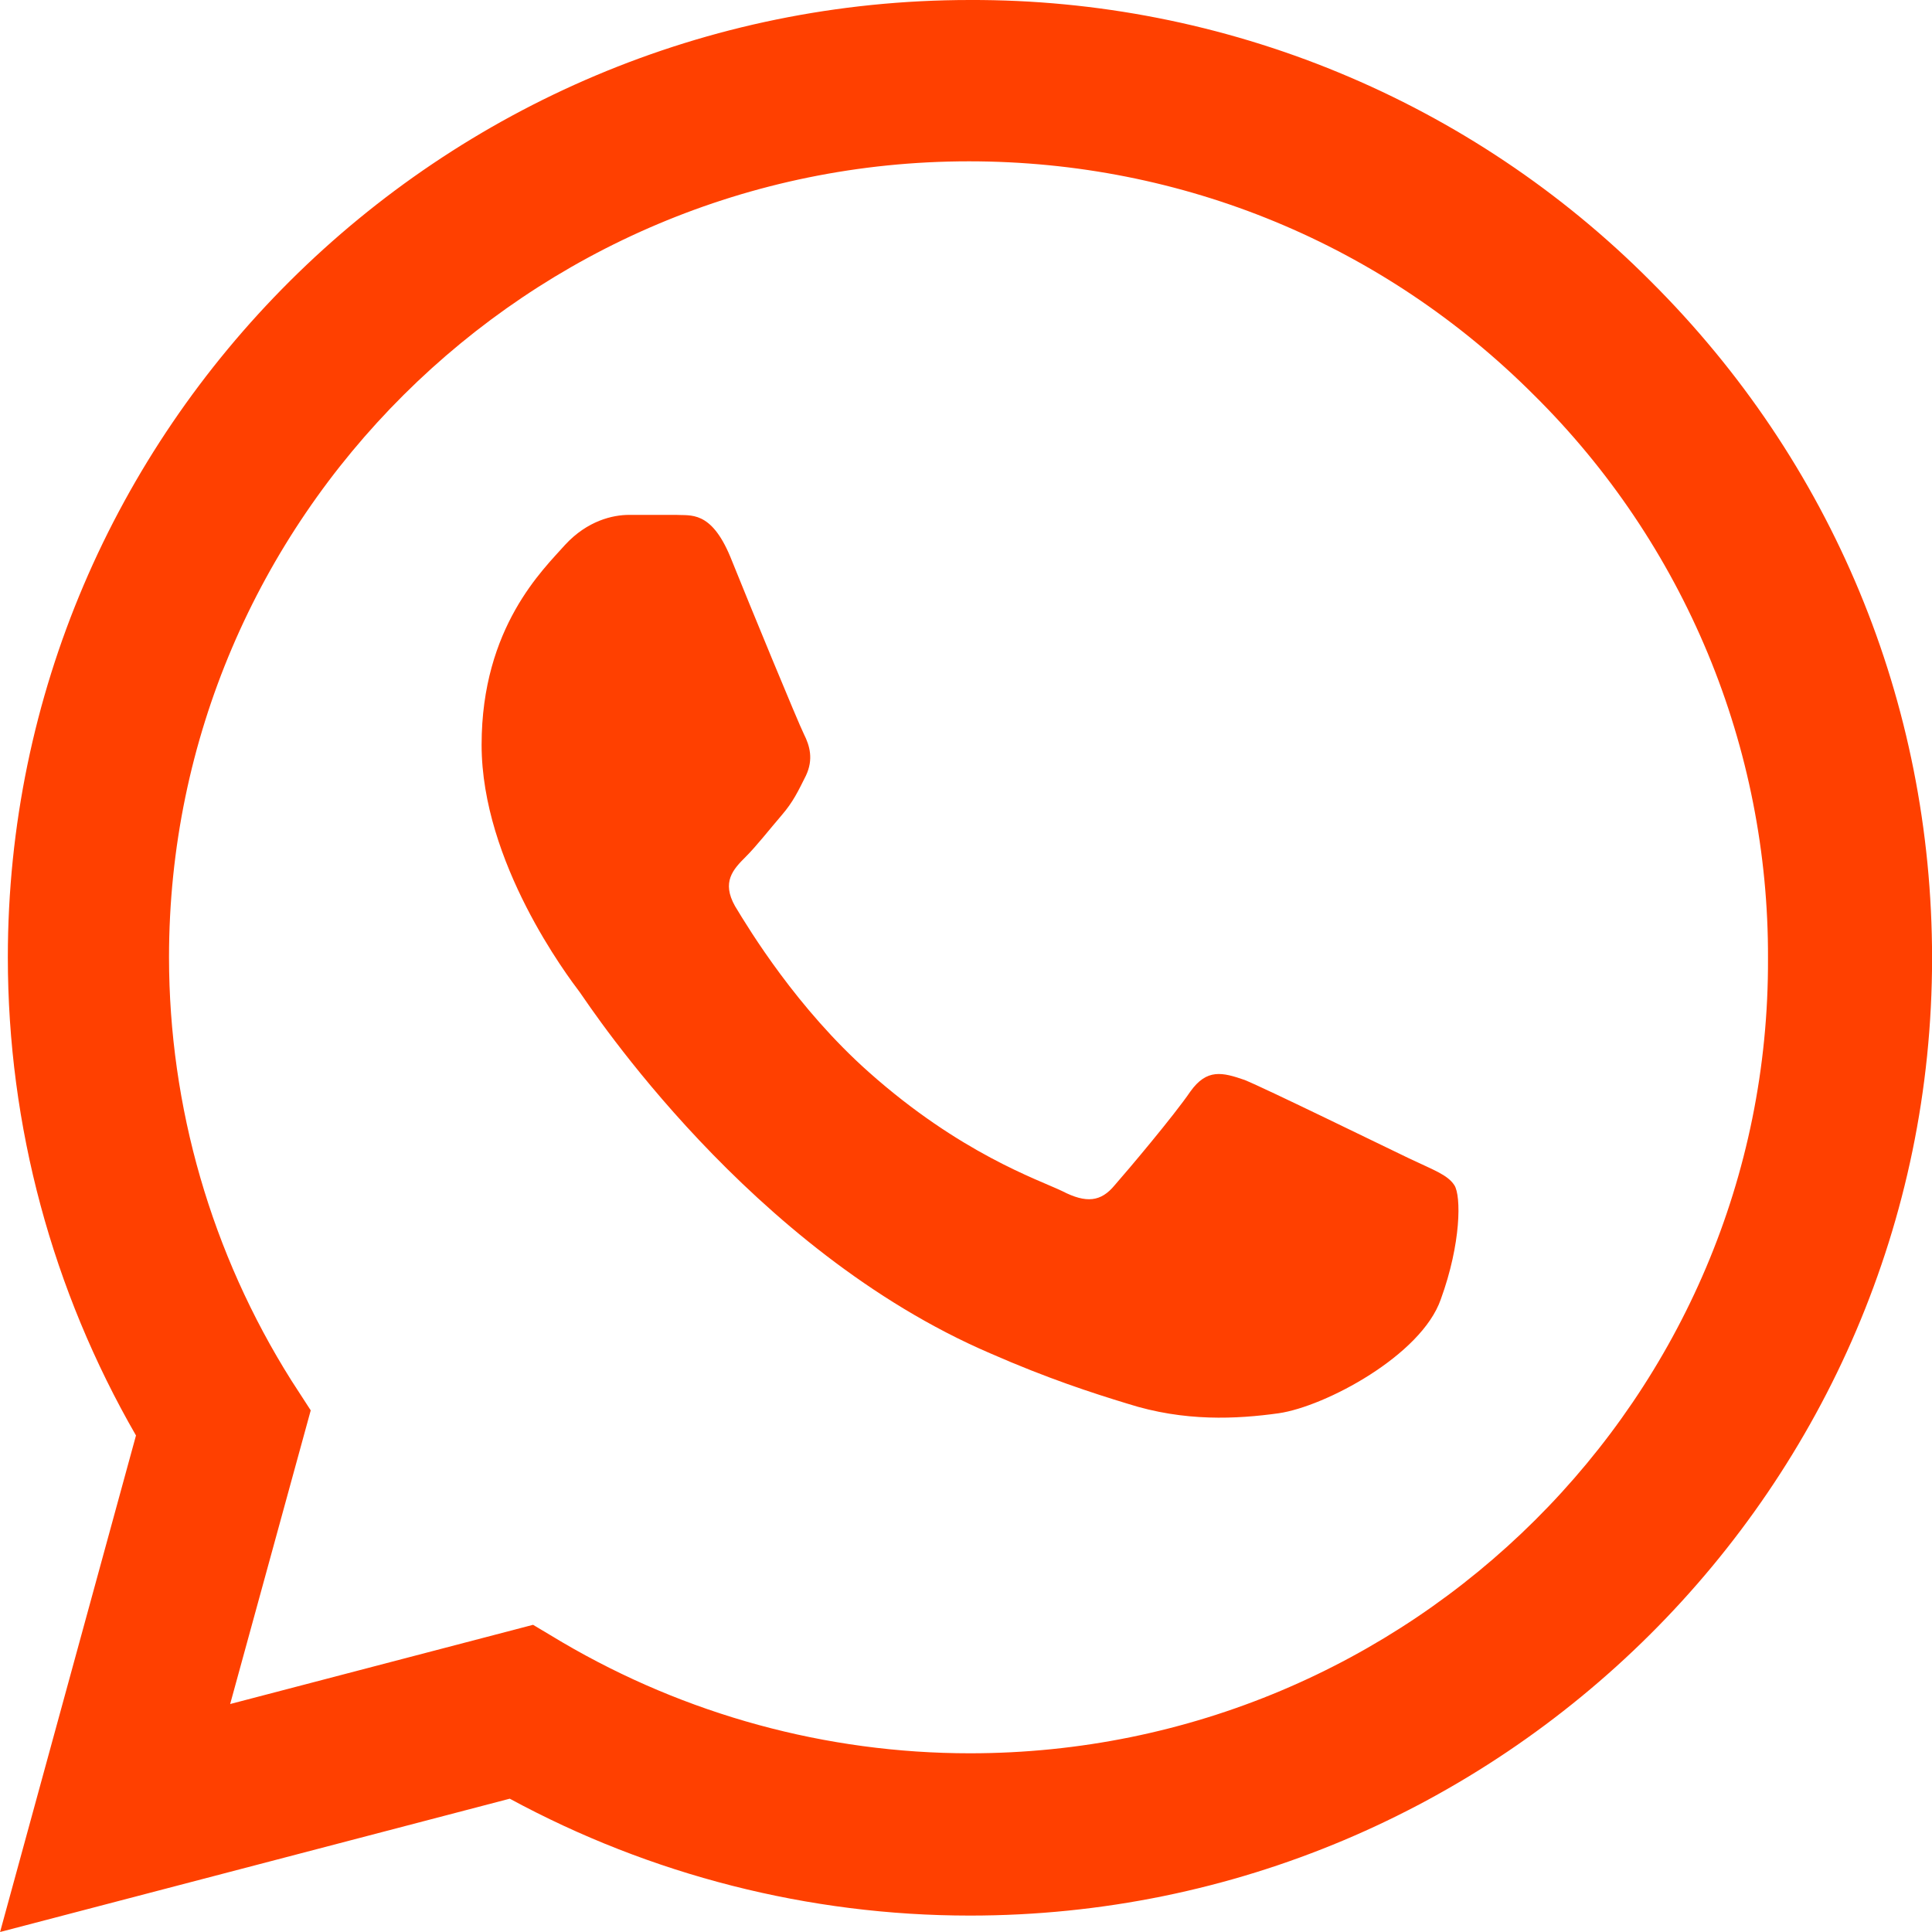
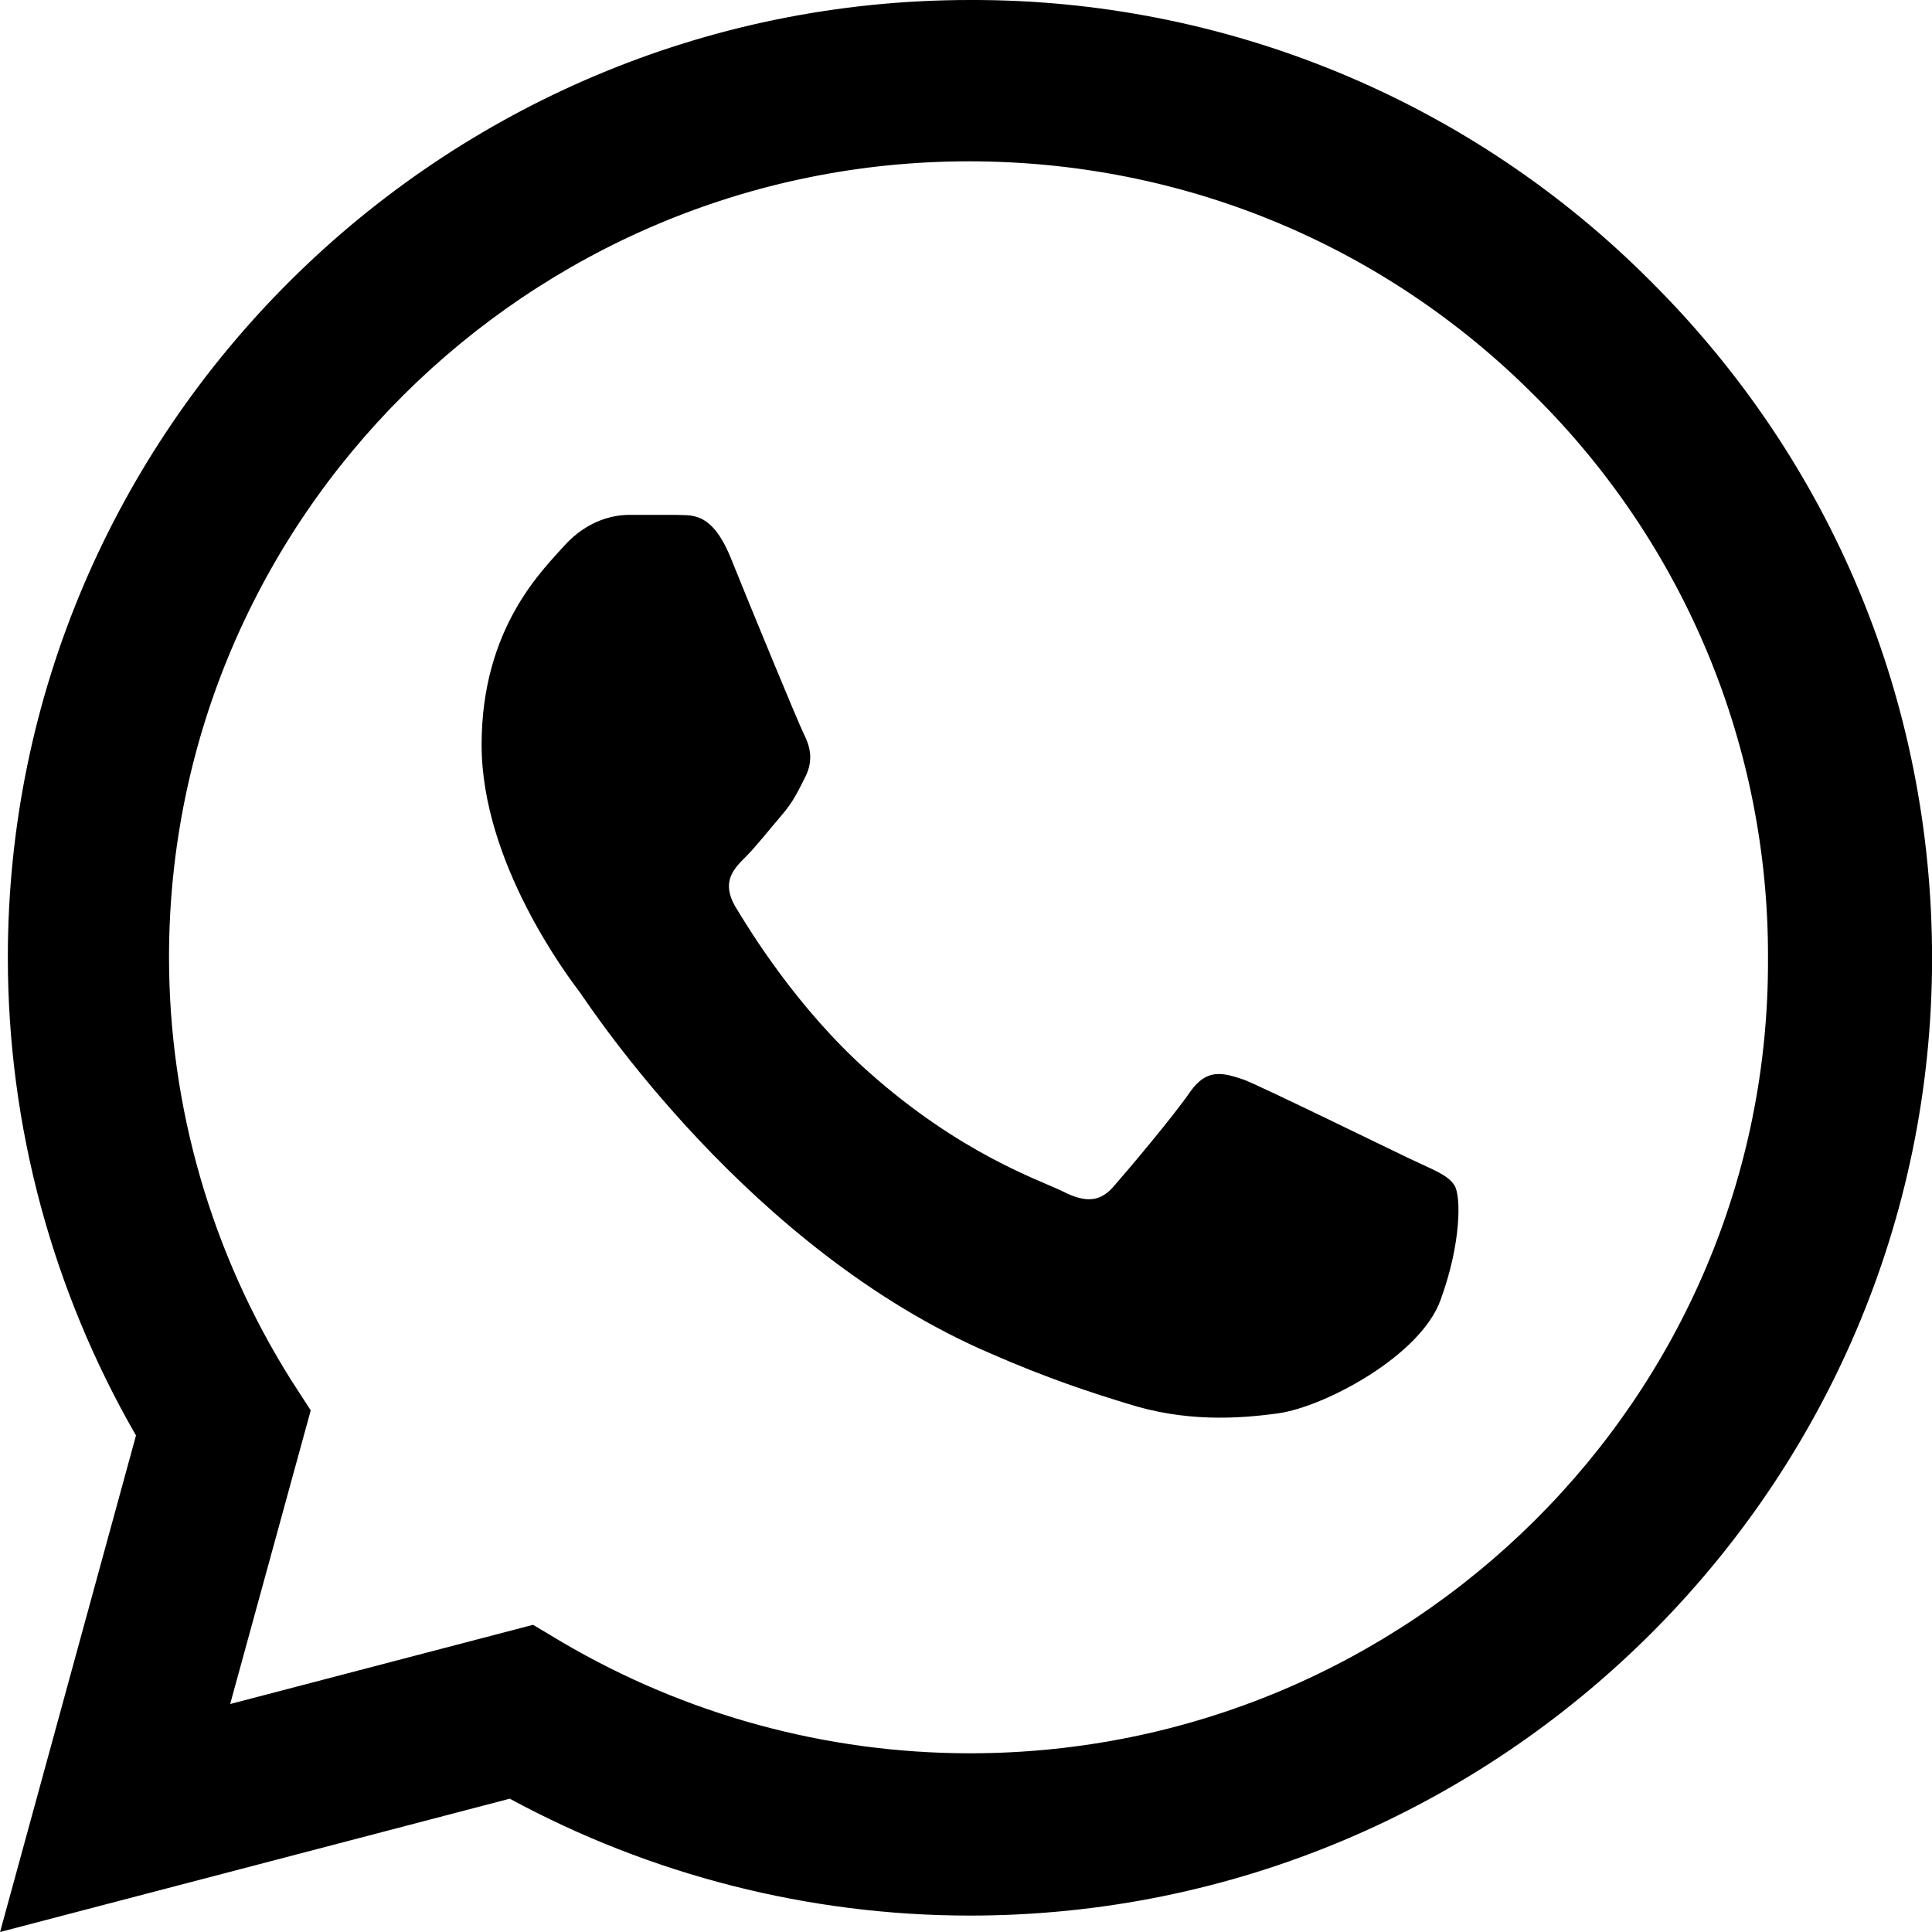
<svg xmlns="http://www.w3.org/2000/svg" width="54" height="54" viewBox="0 0 54 54" fill="none">
-   <path d="M46.133 7.857C43.644 5.357 40.681 3.375 37.415 2.026C34.15 0.677 30.646 -0.012 27.11 0C12.294 0 0.219 12.015 0.219 26.757C0.219 31.482 1.467 36.072 3.801 40.122L0.002 54L14.248 50.274C18.183 52.407 22.606 53.541 27.11 53.541C41.927 53.541 54.002 41.526 54.002 26.784C54.002 19.629 51.207 12.906 46.133 7.857ZM27.11 49.005C23.094 49.005 19.16 47.925 15.713 45.9L14.899 45.414L6.433 47.628L8.685 39.42L8.143 38.583C5.911 35.038 4.726 30.94 4.724 26.757C4.724 14.499 14.764 4.509 27.083 4.509C33.053 4.509 38.67 6.831 42.876 11.043C44.959 13.105 46.61 15.559 47.733 18.261C48.855 20.963 49.427 23.86 49.416 26.784C49.47 39.042 39.43 49.005 27.11 49.005ZM39.376 32.373C38.697 32.049 35.387 30.429 34.79 30.186C34.166 29.97 33.732 29.862 33.27 30.51C32.809 31.185 31.534 32.697 31.154 33.129C30.774 33.588 30.367 33.642 29.688 33.291C29.01 32.967 26.839 32.238 24.288 29.97C22.28 28.188 20.951 26.001 20.544 25.326C20.164 24.651 20.489 24.3 20.842 23.949C21.141 23.652 21.52 23.166 21.846 22.788C22.172 22.41 22.308 22.113 22.525 21.681C22.742 21.222 22.633 20.844 22.47 20.52C22.308 20.196 20.951 16.902 20.408 15.552C19.865 14.256 19.295 14.418 18.888 14.391H17.586C17.125 14.391 16.419 14.553 15.795 15.228C15.198 15.903 13.461 17.523 13.461 20.817C13.461 24.111 15.876 27.297 16.202 27.729C16.528 28.188 20.951 34.938 27.68 37.827C29.281 38.529 30.53 38.934 31.506 39.231C33.108 39.744 34.573 39.663 35.74 39.501C37.042 39.312 39.729 37.881 40.271 36.315C40.841 34.749 40.841 33.426 40.651 33.129C40.461 32.832 40.054 32.697 39.376 32.373Z" fill="#FF4000" />
+   <path d="M46.133 7.857C43.644 5.357 40.681 3.375 37.415 2.026C34.15 0.677 30.646 -0.012 27.11 0C12.294 0 0.219 12.015 0.219 26.757C0.219 31.482 1.467 36.072 3.801 40.122L0.002 54L14.248 50.274C18.183 52.407 22.606 53.541 27.11 53.541C41.927 53.541 54.002 41.526 54.002 26.784C54.002 19.629 51.207 12.906 46.133 7.857ZM27.11 49.005C23.094 49.005 19.16 47.925 15.713 45.9L14.899 45.414L6.433 47.628L8.685 39.42L8.143 38.583C5.911 35.038 4.726 30.94 4.724 26.757C4.724 14.499 14.764 4.509 27.083 4.509C33.053 4.509 38.67 6.831 42.876 11.043C44.959 13.105 46.61 15.559 47.733 18.261C48.855 20.963 49.427 23.86 49.416 26.784C49.47 39.042 39.43 49.005 27.11 49.005ZM39.376 32.373C38.697 32.049 35.387 30.429 34.79 30.186C34.166 29.97 33.732 29.862 33.27 30.51C32.809 31.185 31.534 32.697 31.154 33.129C30.774 33.588 30.367 33.642 29.688 33.291C29.01 32.967 26.839 32.238 24.288 29.97C22.28 28.188 20.951 26.001 20.544 25.326C20.164 24.651 20.489 24.3 20.842 23.949C21.141 23.652 21.52 23.166 21.846 22.788C22.172 22.41 22.308 22.113 22.525 21.681C22.742 21.222 22.633 20.844 22.47 20.52C22.308 20.196 20.951 16.902 20.408 15.552C19.865 14.256 19.295 14.418 18.888 14.391H17.586C17.125 14.391 16.419 14.553 15.795 15.228C15.198 15.903 13.461 17.523 13.461 20.817C13.461 24.111 15.876 27.297 16.202 27.729C16.528 28.188 20.951 34.938 27.68 37.827C29.281 38.529 30.53 38.934 31.506 39.231C33.108 39.744 34.573 39.663 35.74 39.501C37.042 39.312 39.729 37.881 40.271 36.315C40.841 34.749 40.841 33.426 40.651 33.129C40.461 32.832 40.054 32.697 39.376 32.373Z" fill="currentColor" />
</svg>
